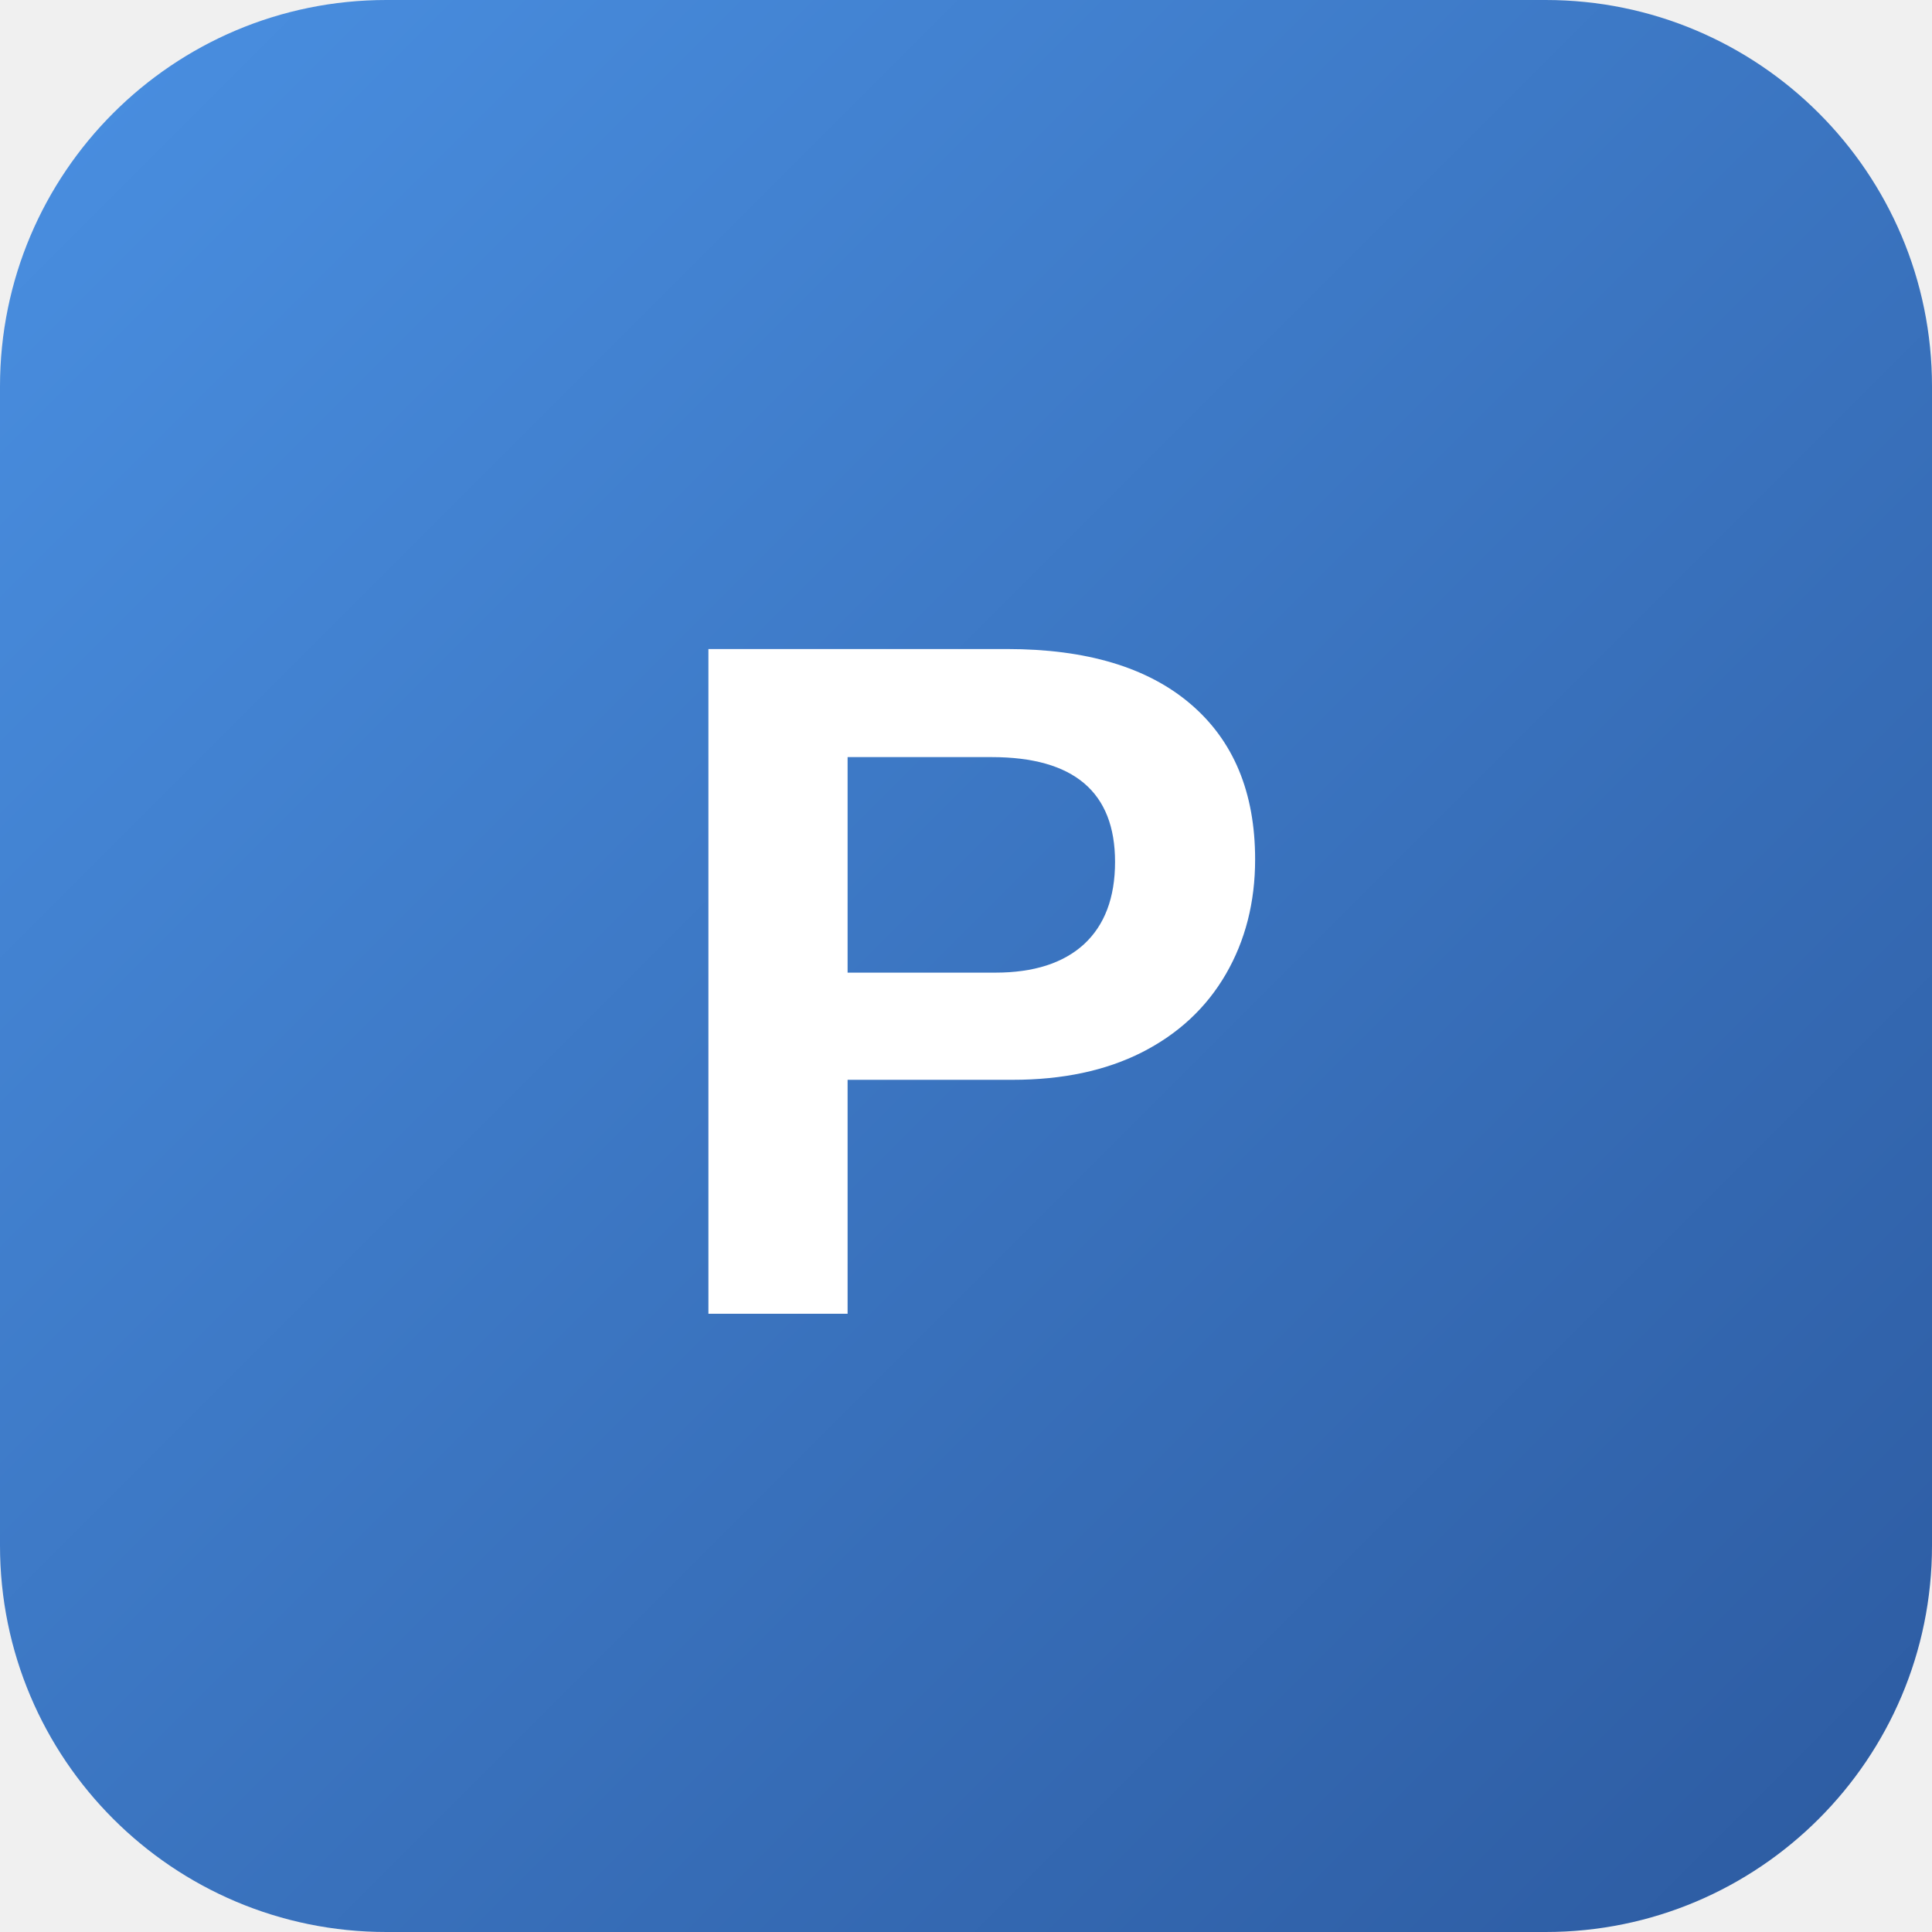
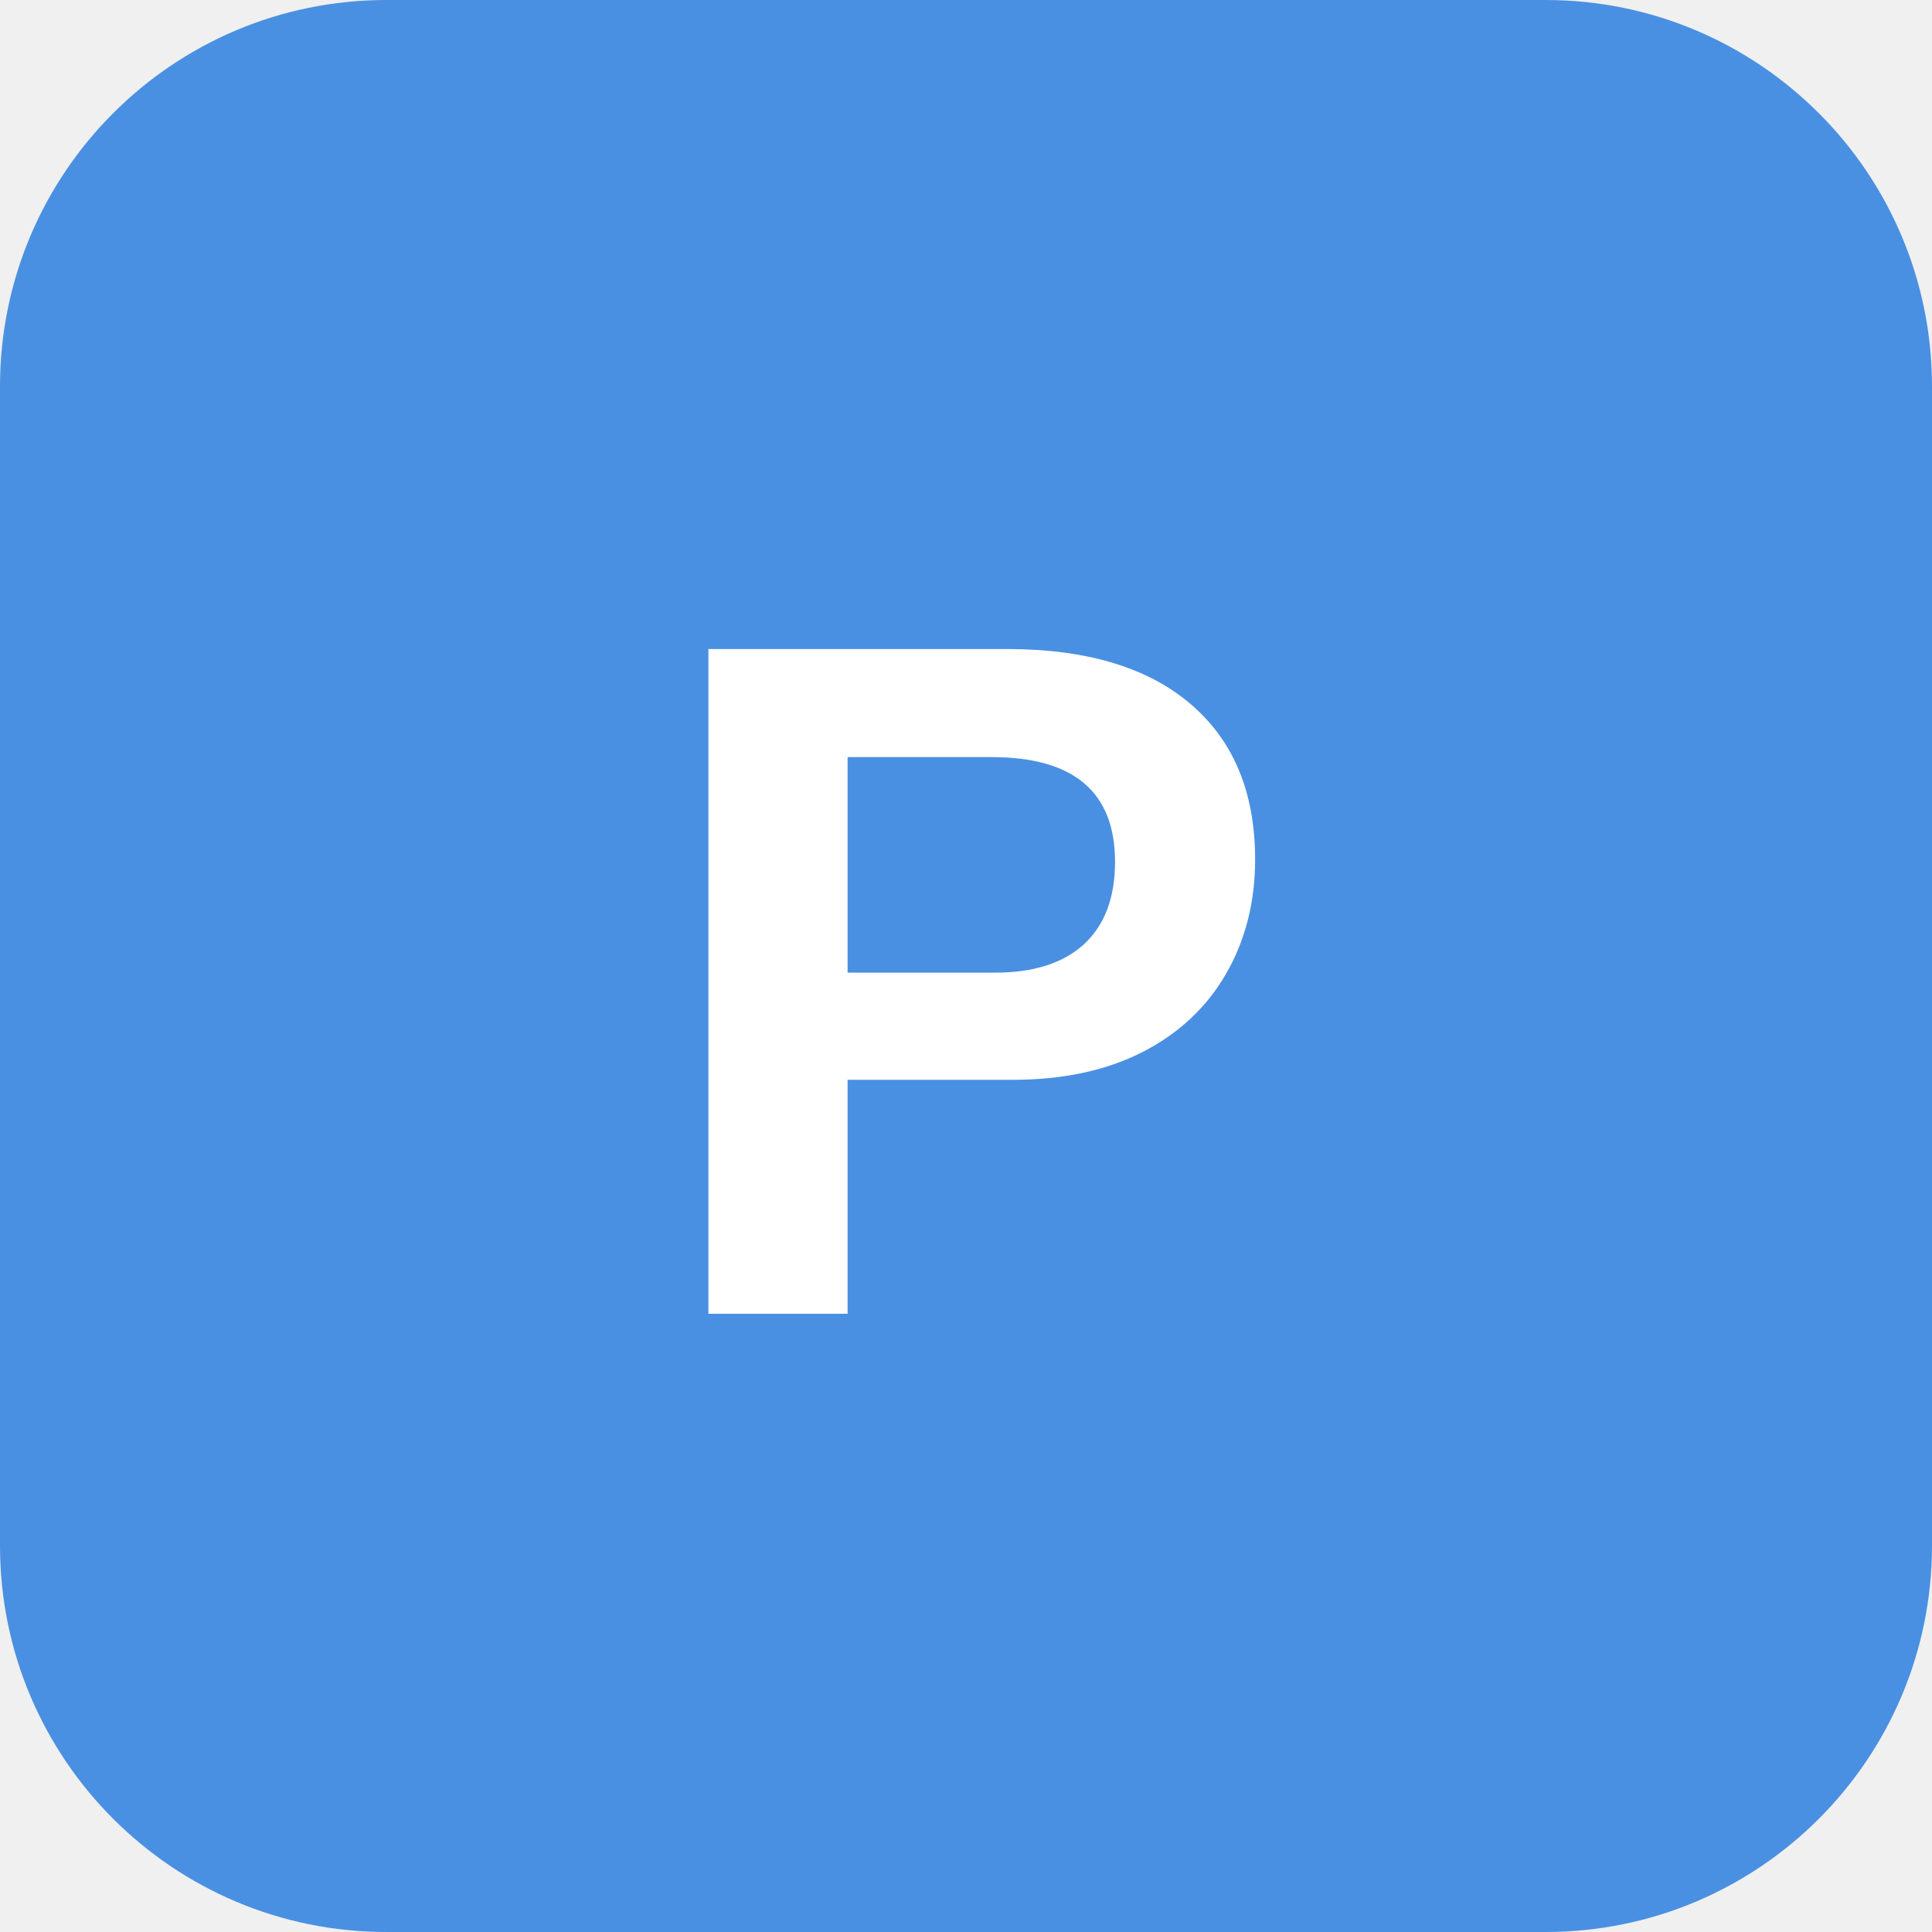
<svg xmlns="http://www.w3.org/2000/svg" viewBox="0 0 100 100">
-   <defs>
-     <linearGradient id="phantom-gradient" x1="0%" y1="0%" x2="100%" y2="100%">
-       <stop offset="0%" style="stop-color:#4A90E2;stop-opacity:1" />
-       <stop offset="100%" style="stop-color:#2c5aa0;stop-opacity:1" />
-     </linearGradient>
-   </defs>
-   <rect width="100" height="100" rx="20" fill="url(#phantom-gradient)" />
+   <rect width="100" height="100" rx="20" fill="#4A90E2" />
  <text x="50" y="68" font-family="Arial, sans-serif" font-size="50" font-weight="bold" fill="white" text-anchor="middle">P</text>
</svg>
